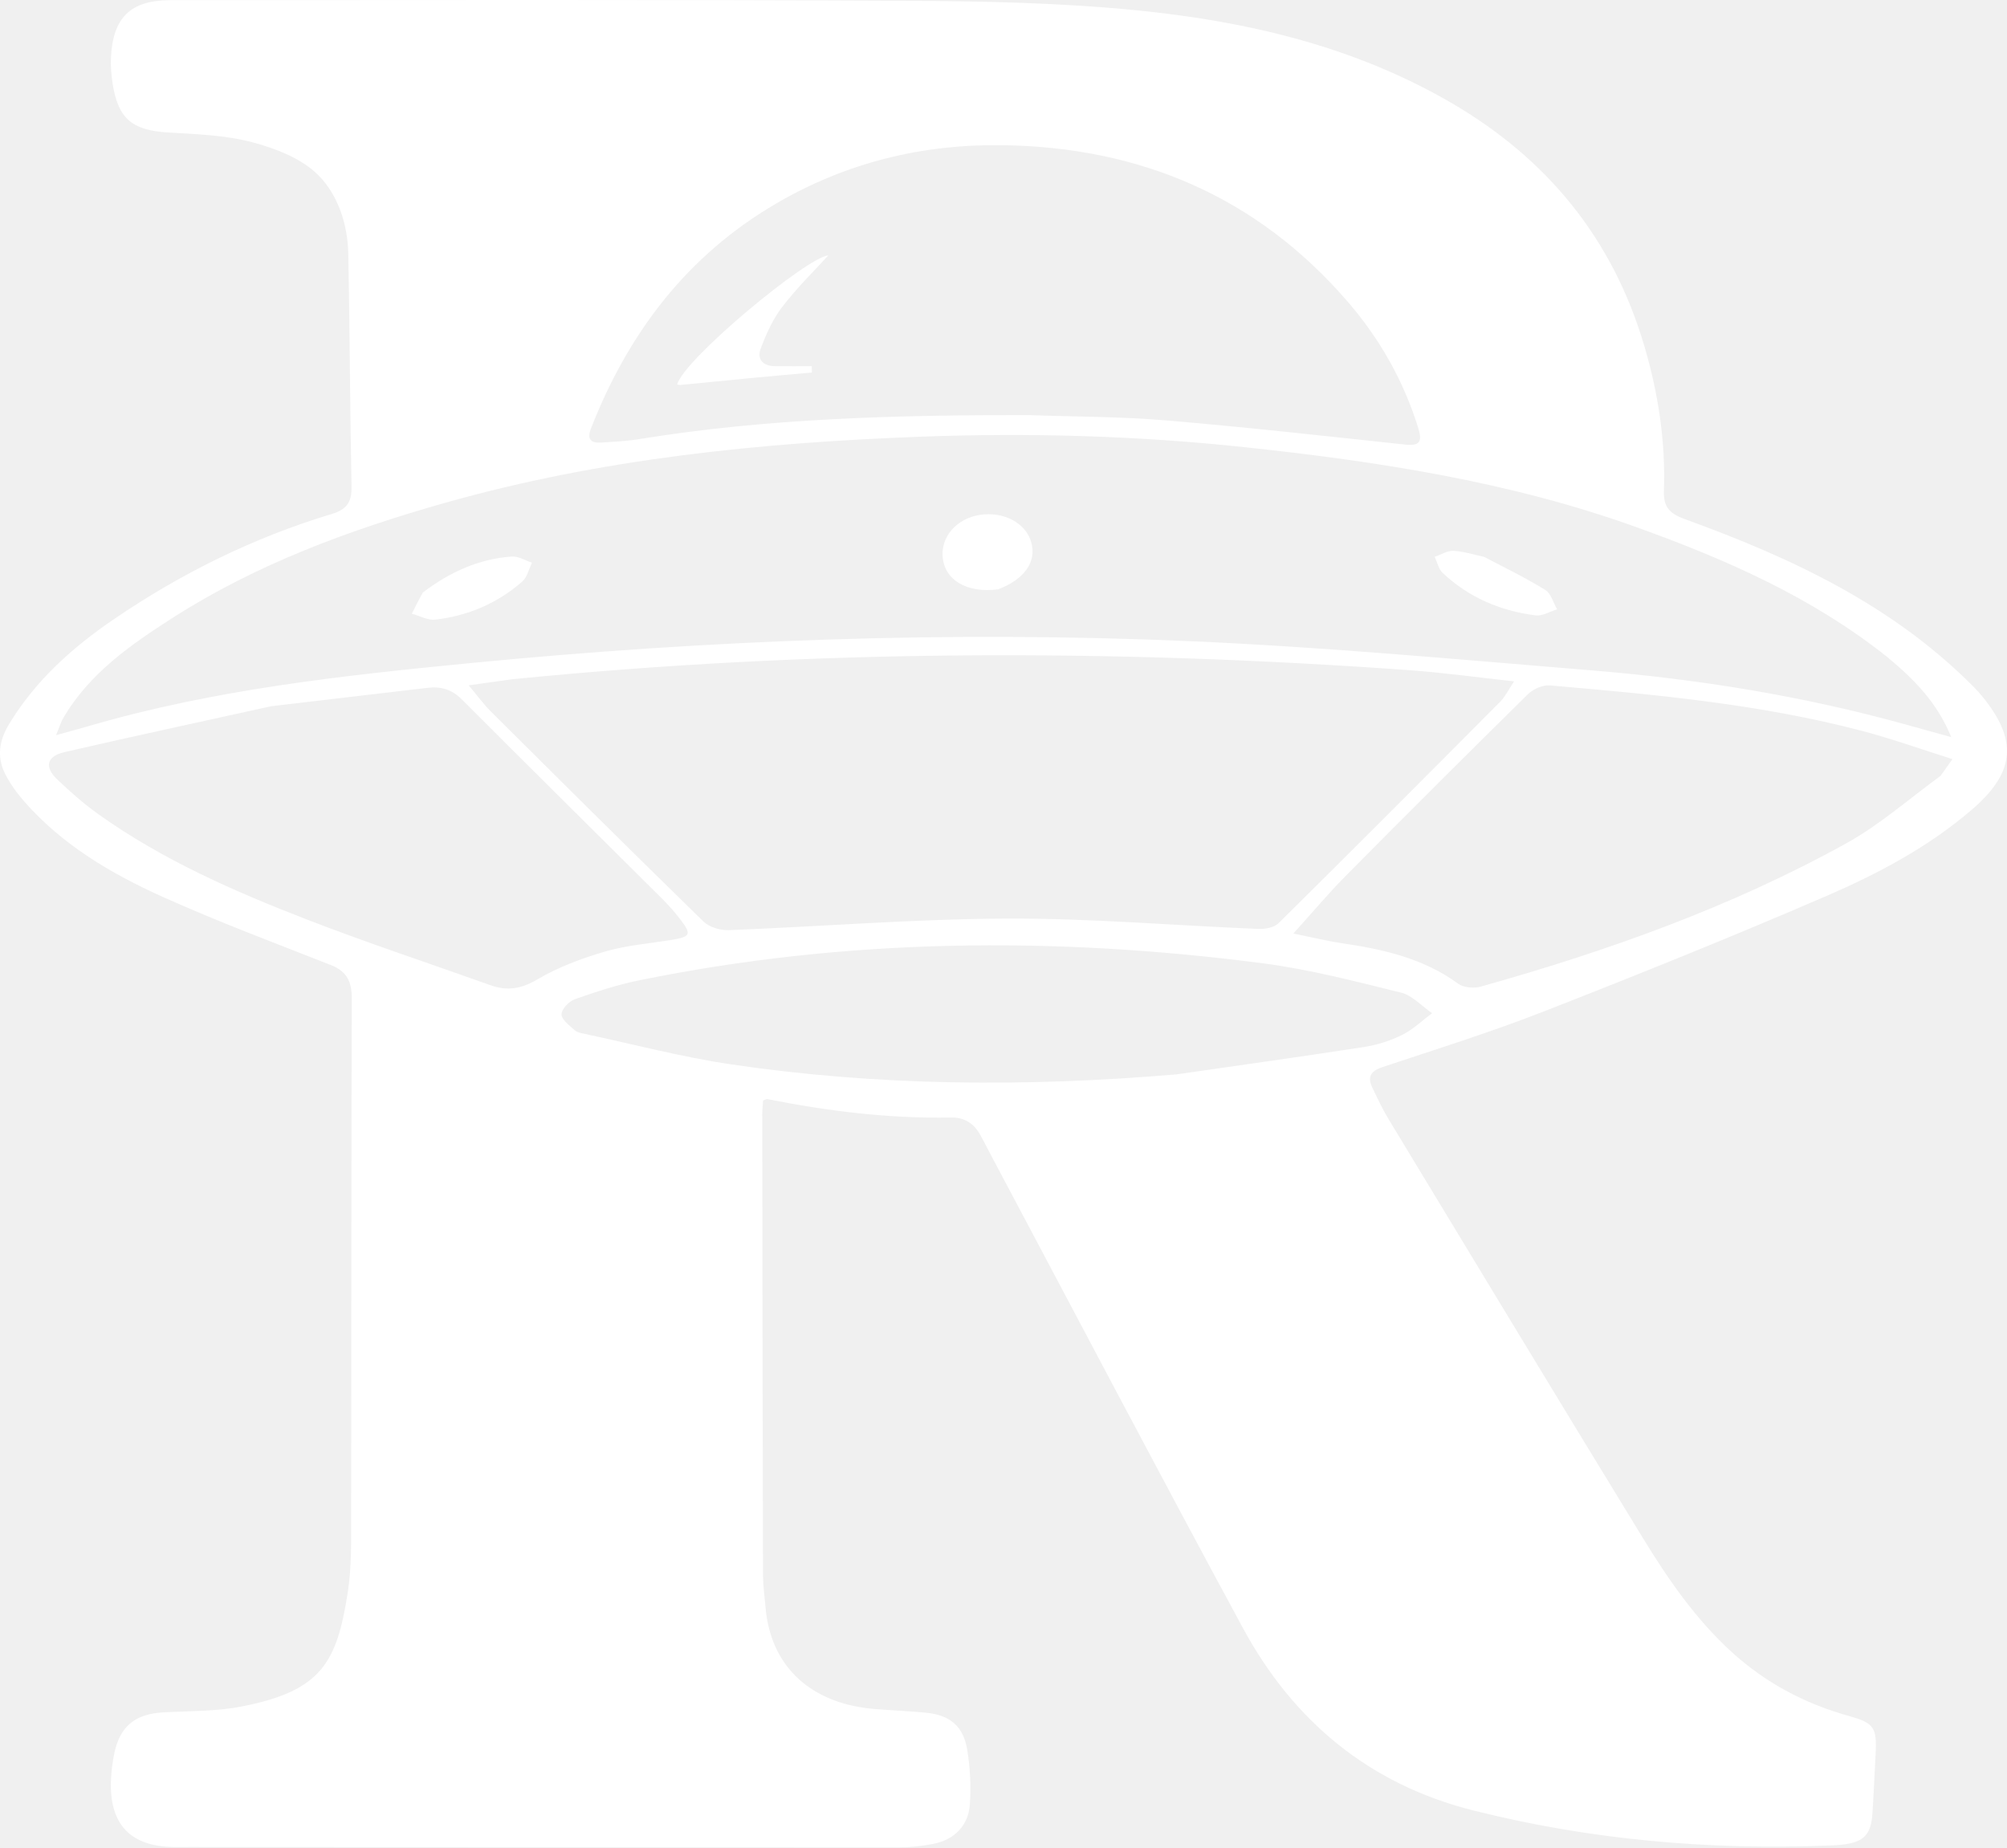
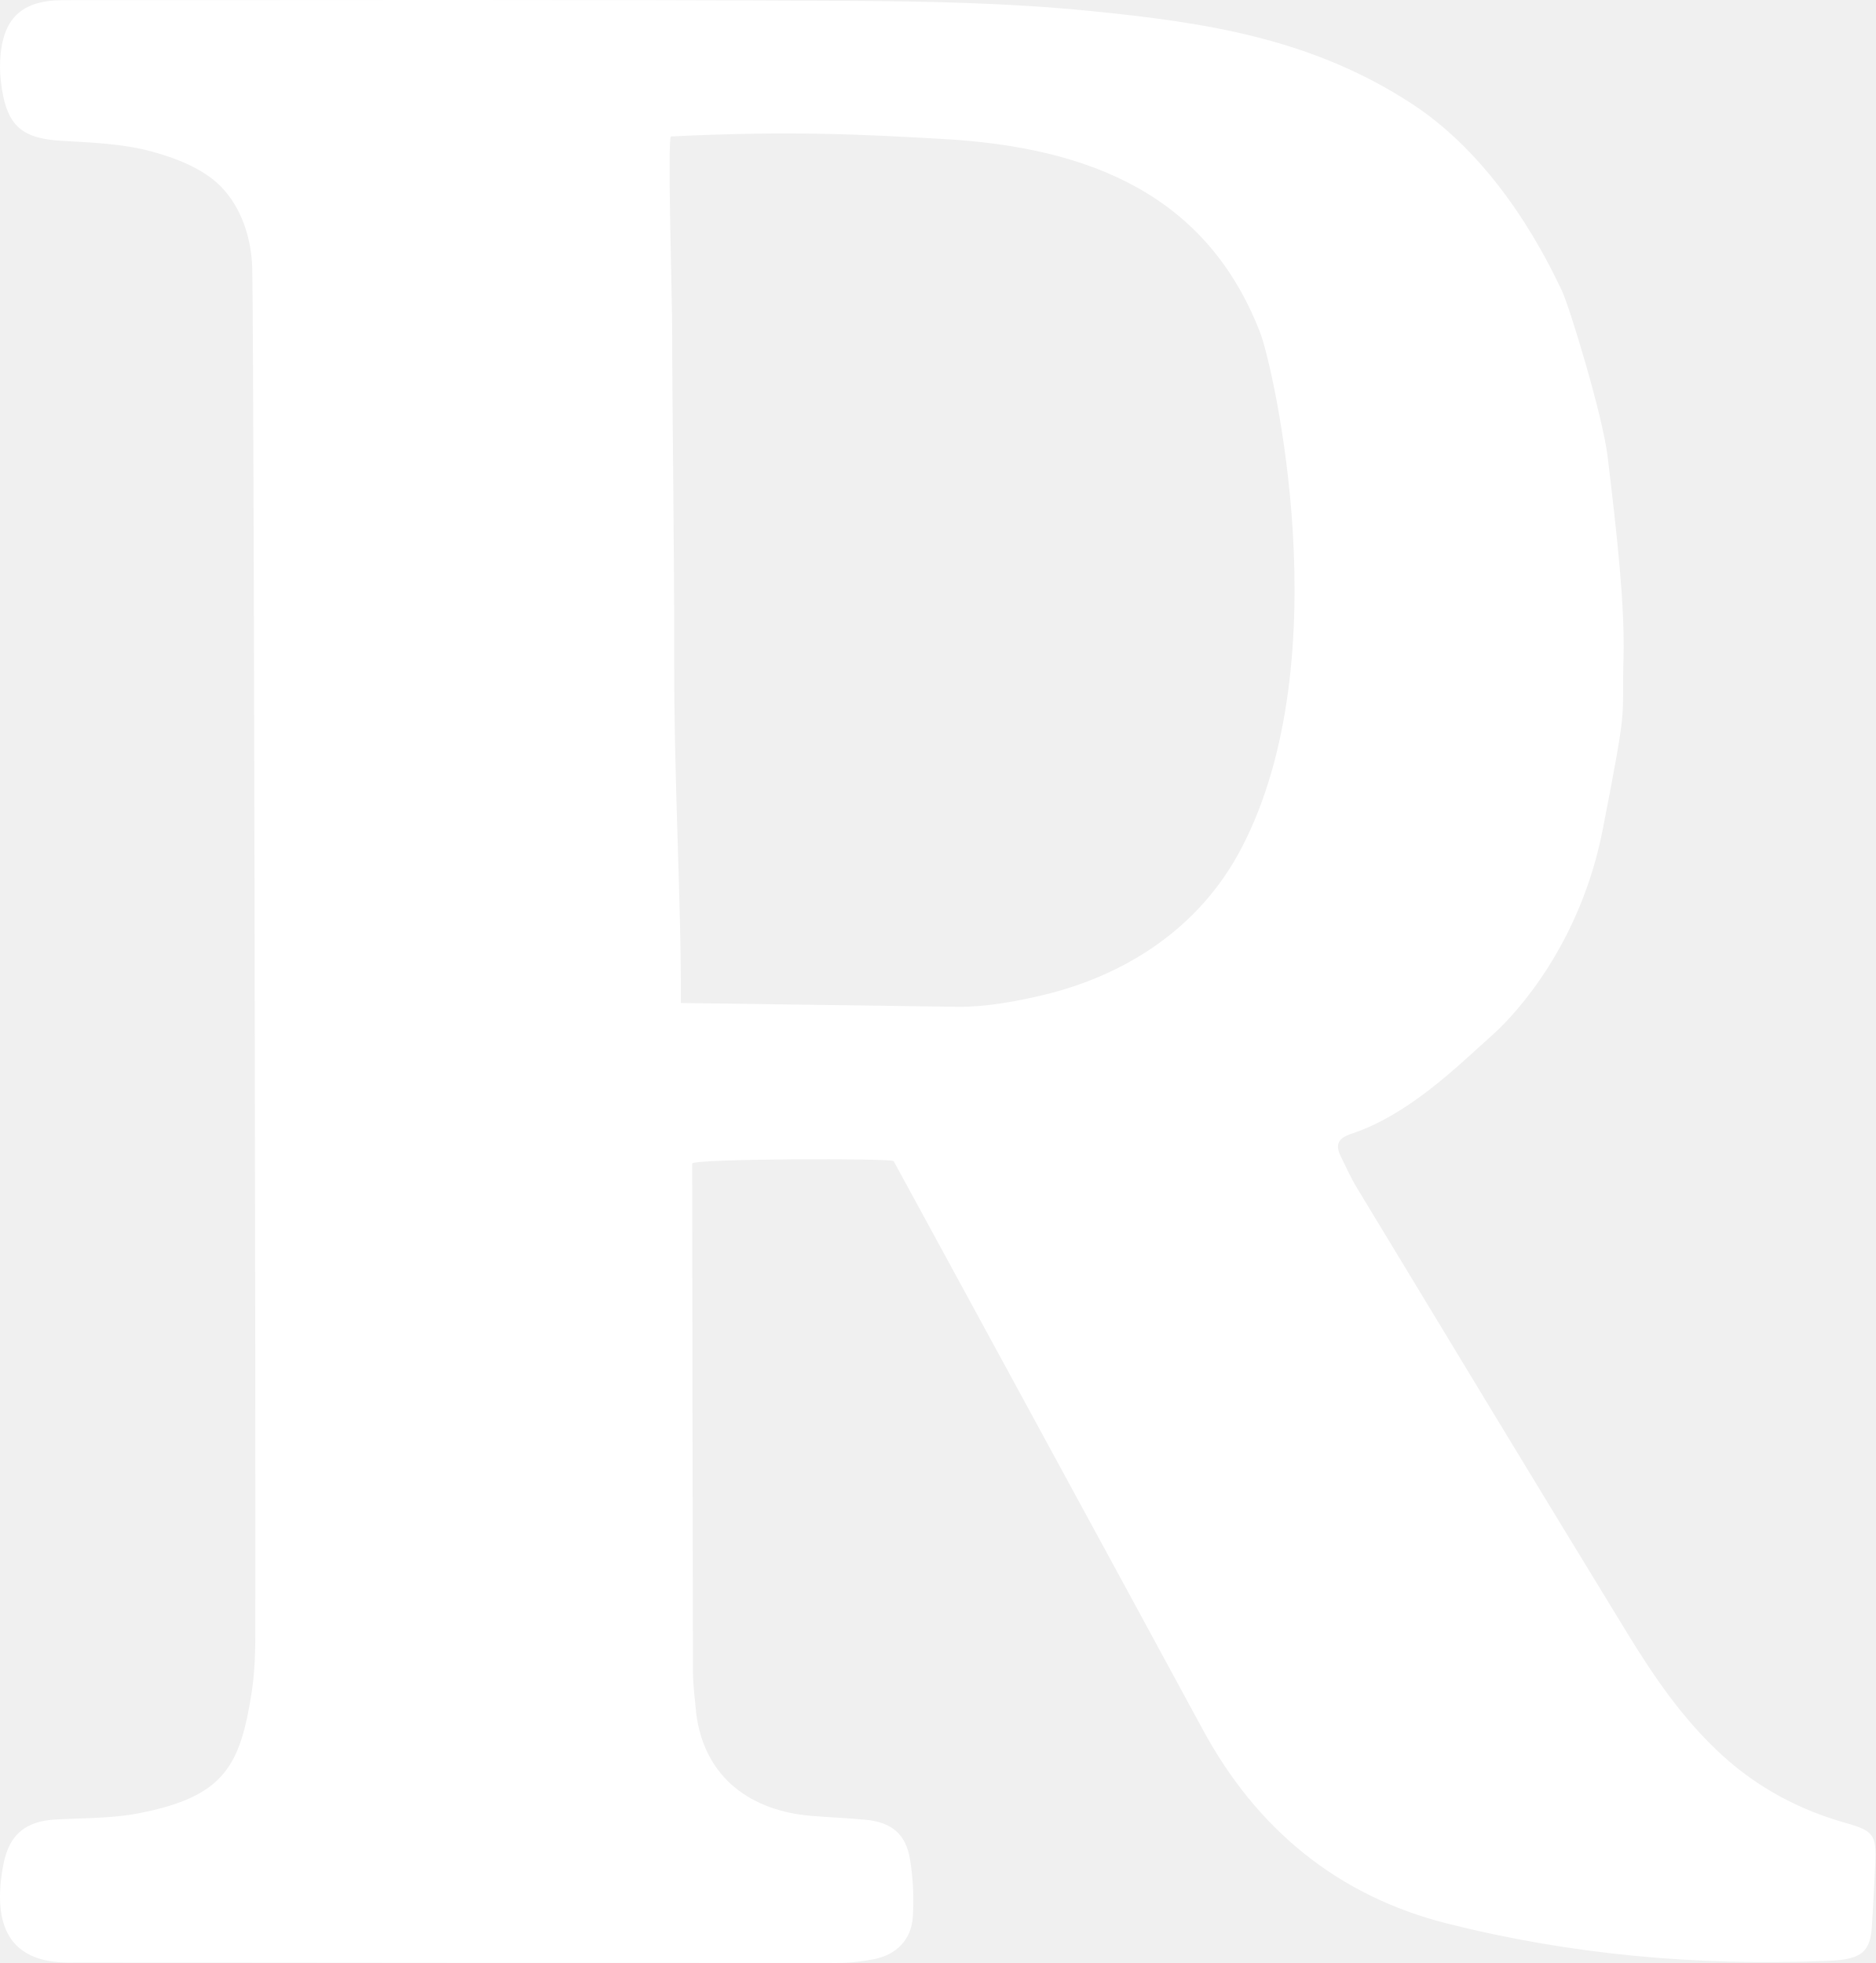
- <svg xmlns="http://www.w3.org/2000/svg" version="1.1" id="Layer_1" x="0px" y="0px" enable-background="new 0 0 1611 594" xml:space="preserve" viewBox="10.7 8.94 623.72 574.14">
-   <path fill="transparent" opacity="1" stroke="none" d=" M329.999,137.946   C289.343,137.894 249.256,138.928 209.499,145.383   C205.567,146.022 201.556,146.23 197.571,146.477   C194.233,146.684 193.038,145.454 194.41,141.953   C206.005,112.377 224.236,88.318 252.029,72.124   C273.71,59.49 297.191,53.71 322.177,54.058   C365.021,54.656 401.325,70.025 429.564,102.736   C439.54,114.292 446.994,127.45 451.513,142.169   C452.761,146.235 451.846,147.584 447.423,147.111   C422.602,144.456 397.788,141.672 372.916,139.581   C358.831,138.396 344.641,138.453 329.999,137.946  M246.815,126.204   C252.217,125.701 257.619,125.199 263.022,124.697   C263.002,124.045 262.983,123.394 262.964,122.742   C259.144,122.742 255.324,122.765 251.504,122.736   C247.872,122.708 245.855,120.615 247.088,117.332   C248.803,112.766 250.876,108.111 253.819,104.281   C258.409,98.309 263.858,92.997 268.124,88.305   C261.538,88.841 223.542,120.298 221.138,128.396   C221.459,128.46 221.788,128.607 222.1,128.576   C230.034,127.803 237.967,127.01 246.815,126.204  z" />
-   <path fill="transparent" opacity="1" stroke="none" d=" M597.584,213.42   C605.59,220.128 612.634,227.143 617.101,238.023   C611.543,236.486 607.292,235.318 603.045,234.136   C571.008,225.217 538.306,219.972 505.229,217.268   C463.565,213.861 421.898,209.99 380.151,208.188   C305.656,204.973 231.25,207.793 157.019,215.002   C117.051,218.883 77.174,223.245 38.432,234.542   C35.443,235.414 32.434,236.214 28.106,237.416   C29.194,234.837 29.665,233.235 30.49,231.844   C38.574,218.21 51.164,209.417 64.09,201.116   C90.401,184.217 119.437,173.564 149.303,165.128   C197.518,151.508 246.983,146.513 296.861,144.656   C330.542,143.401 364.162,144.343 397.671,147.932   C438.953,152.355 479.869,158.602 519.202,172.752   C547.061,182.775 573.939,194.56 597.584,213.42  M321.263,191.991   C329.119,188.962 332.847,183.545 331.206,177.544   C329.543,171.467 322.583,167.767 315.09,168.978   C308.081,170.11 303.208,175.583 303.633,181.846   C304.125,189.115 311.091,193.387 321.263,191.991  M471.552,181.888   C468.473,181.258 465.408,180.26 462.308,180.135   C460.421,180.059 458.479,181.329 456.562,181.994   C457.37,183.687 457.776,185.806 459.05,187.002   C467.156,194.607 476.976,198.798 487.901,200.187   C490.024,200.456 492.367,198.985 494.609,198.316   C493.419,196.262 492.728,193.405 490.948,192.301   C484.944,188.575 478.554,185.473 471.552,181.888  M141.83,193.34   C140.786,195.451 139.742,197.562 138.699,199.673   C141.129,200.33 143.651,201.778 145.974,201.507   C156.122,200.326 165.29,196.437 173.003,189.671   C174.542,188.322 175.049,185.797 176.032,183.813   C173.942,183.136 171.803,181.755 169.772,181.899   C159.524,182.624 150.5,186.704 141.83,193.34  z" />
-   <path fill="transparent" opacity="1" stroke="none" d=" M95.441,228.327   C111.752,226.408 127.633,224.621 143.5,222.714   C147.76,222.201 151.126,223.189 154.283,226.355   C174.865,246.994 195.606,267.473 216.262,288.037   C218.263,290.028 220.18,292.135 221.9,294.37   C225.739,299.36 225.432,300.041 219.375,301.043   C212.478,302.184 205.4,302.71 198.737,304.657   C191.476,306.778 184.177,309.502 177.695,313.322   C172.698,316.266 168.361,316.994 163.166,315.138   C144.204,308.364 125.067,302.046 106.291,294.791   C83.623,286.032 61.358,276.26 41.404,262.076   C36.831,258.826 32.577,255.064 28.505,251.191   C24.408,247.294 25.187,243.963 30.744,242.682   C52.125,237.753 73.58,233.143 95.441,228.327  z" />
-   <path fill="transparent" opacity="1" stroke="none" d=" M170.148,220.004   C263.301,210.72 356.1,210.535 448.957,217.241   C459.378,217.994 469.749,219.446 481.235,220.692   C479.472,223.331 478.513,225.418 476.992,226.948   C454.095,249.983 431.161,272.983 408.072,295.825   C406.704,297.178 403.919,297.717 401.834,297.633   C375.724,296.576 349.617,294.304 323.519,294.416   C294.752,294.539 265.997,296.887 237.227,298.01   C234.6,298.113 231.158,297.123 229.346,295.356   C207.164,273.734 185.199,251.888 163.233,230.046   C161.053,227.878 159.232,225.35 156.354,221.931   C161.707,221.18 165.704,220.619 170.148,220.004  z" />
-   <path fill="transparent" opacity="1" stroke="none" d=" M613.506,250.318   C603.685,257.46 594.697,265.374 584.464,271.037   C548.61,290.879 510.202,304.528 470.845,315.568   C468.725,316.163 465.55,315.884 463.859,314.652   C453.102,306.812 440.737,303.987 427.951,302.108   C423.266,301.42 418.647,300.275 412.64,299.065   C418.679,292.386 423.561,286.55 428.897,281.164   C447.649,262.236 466.506,243.411 485.494,224.721   C487.145,223.096 490.136,221.757 492.36,221.95   C525.032,224.781 557.715,227.744 589.565,236.136   C598.667,238.534 607.559,241.734 617.467,244.857   C615.77,247.244 614.77,248.651 613.506,250.318  z" />
-   <path fill="transparent" opacity="1" stroke="none" d=" M375.837,342.887   C329.417,346.811 283.518,346.467 237.848,339.716   C222.579,337.458 207.564,333.482 192.441,330.257   C191.313,330.016 189.996,329.762 189.202,329.037   C187.606,327.58 185.186,325.779 185.207,324.148   C185.228,322.524 187.536,320.112 189.344,319.475   C195.91,317.164 202.591,314.977 209.401,313.589   C273.688,300.489 338.385,299.882 403.229,308.324   C417.676,310.205 431.917,313.921 446.096,317.423   C449.627,318.295 452.552,321.624 455.755,323.825   C452.668,326.121 449.823,328.906 446.43,330.582   C442.751,332.4 438.642,333.704 434.581,334.332   C415.179,337.335 395.73,340.032 375.837,342.887  z" />
-   <path fill="#ffffff" opacity="1" stroke="none" d=" M248.758,510.03   C251.193,529.363 265.324,538.655 282.415,540.053   C287.727,540.487 293.061,540.692 298.365,541.204   C305.912,541.934 310.081,545.337 311.302,552.822   C312.205,558.356 312.486,564.111 312.106,569.704   C311.659,576.294 307.289,580.683 300.793,581.967   C297.226,582.672 293.537,583.082 289.904,583.083   C216.577,583.086 143.25,583.01 69.923,582.951   C68.256,582.95 66.59,582.979 64.923,582.964   C51.31,582.841 44.712,576.02 45.176,562.392   C45.272,559.574 45.639,556.734 46.198,553.968   C47.923,545.432 52.719,541.582 61.505,541.106   C69.645,540.665 77.935,540.826 85.874,539.271   C110.733,534.401 115.417,525.514 118.794,503.678   C119.983,495.991 119.813,488.055 119.827,480.233   C119.923,426.569 119.842,372.906 120.021,319.243   C120.039,314.017 118.511,310.827 113.56,308.875   C96.047,301.969 78.383,295.374 61.231,287.651   C45.25,280.455 30.126,271.543 18.315,258.115   C16.031,255.519 13.93,252.633 12.363,249.565   C9.658,244.272 10.386,239.154 13.523,233.974   C21.744,220.398 33.218,210.146 46.126,201.354   C67.049,187.101 89.543,175.985 113.808,168.673   C118.481,167.265 120.044,164.987 119.945,160.154   C119.451,136.001 119.427,111.838 118.927,87.686   C118.739,78.614 115.721,69.527 109.672,63.419   C104.549,58.246 96.51,55.118 89.205,53.172   C80.786,50.929 71.777,50.636 62.988,50.115   C51.818,49.453 47.381,45.893 45.689,34.832   C45.289,32.214 45.059,29.519 45.182,26.879   C45.761,14.434 51.263,9 63.641,8.995   C139.803,8.97 215.966,8.806 292.126,9.18   C316.085,9.298 340.15,9.783 363.963,12.146   C398.087,15.531 431.31,23.283 461.449,40.748   C491.436,58.124 511.889,83.031 521.749,116.597   C526.075,131.326 528.331,146.173 527.796,161.437   C527.622,166.424 529.442,168.512 534.256,170.258   C567.336,182.261 598.933,196.975 624.172,222.527   C624.991,223.356 625.784,224.216 626.525,225.114   C637.982,239.008 636.995,248.987 623.363,260.679   C609.91,272.217 594.388,280.428 578.37,287.361   C549.332,299.928 519.959,311.752 490.486,323.271   C474.061,329.691 457.188,334.977 440.436,340.531   C436.652,341.786 435.532,343.579 437.233,347.075   C438.761,350.216 440.212,353.418 442.017,356.399   C468.336,399.868 494.611,443.365 521.129,486.712   C529.042,499.647 537.63,512.163 548.996,522.482   C559.438,531.962 571.544,538.361 585.044,542.16   C593.029,544.407 594.026,545.618 593.585,554.101   C593.265,560.259 592.998,566.42 592.596,572.572   C592.17,579.097 589.927,581.408 583.444,582.194   C581.958,582.374 580.455,582.43 578.958,582.489   C541.627,583.962 504.74,580.701 468.482,571.57   C436.226,563.447 412.627,543.804 396.988,514.936   C370.648,466.319 344.95,417.354 318.984,368.535   C317.733,366.182 316.551,363.792 315.24,361.474   C313.272,357.992 310.274,356.156 306.227,356.235   C286.981,356.61 268.01,354.268 249.178,350.511   C248.898,350.455 248.557,350.702 247.854,350.94   C247.768,352.247 247.587,353.707 247.588,355.167   C247.641,402.83 247.69,450.493 247.818,498.156   C247.828,501.971 248.396,505.784 248.758,510.03  M597.303,213.2   C573.939,194.56 547.061,182.775 519.202,172.752   C479.869,158.602 438.953,152.355 397.671,147.932   C364.162,144.343 330.542,143.401 296.861,144.656   C246.983,146.513 197.518,151.508 149.303,165.128   C119.437,173.564 90.401,184.217 64.09,201.116   C51.164,209.417 38.574,218.21 30.49,231.844   C29.665,233.235 29.194,234.837 28.106,237.416   C32.434,236.214 35.443,235.414 38.432,234.542   C77.174,223.245 117.051,218.883 157.019,215.002   C231.25,207.793 305.656,204.973 380.151,208.188   C421.898,209.99 463.565,213.861 505.229,217.268   C538.306,219.972 571.008,225.217 603.045,234.136   C607.292,235.318 611.543,236.486 617.101,238.023   C612.634,227.143 605.59,220.128 597.303,213.2  M169.701,220.058   C165.704,220.619 161.707,221.18 156.354,221.931   C159.232,225.35 161.053,227.878 163.233,230.046   C185.199,251.888 207.164,273.734 229.346,295.356   C231.158,297.123 234.6,298.113 237.227,298.01   C265.997,296.887 294.752,294.539 323.519,294.416   C349.617,294.304 375.724,296.576 401.834,297.633   C403.919,297.717 406.704,297.178 408.072,295.825   C431.161,272.983 454.095,249.983 476.992,226.948   C478.513,225.418 479.472,223.331 481.235,220.692   C469.749,219.446 459.378,217.994 448.957,217.241   C356.1,210.535 263.301,210.72 169.701,220.058  M330.499,137.95   C344.641,138.453 358.831,138.396 372.916,139.581   C397.788,141.672 422.602,144.456 447.423,147.111   C451.846,147.584 452.761,146.235 451.513,142.169   C446.994,127.45 439.54,114.292 429.564,102.736   C401.325,70.025 365.021,54.656 322.177,54.058   C297.191,53.71 273.71,59.49 252.029,72.124   C224.236,88.318 206.005,112.377 194.41,141.953   C193.038,145.454 194.233,146.684 197.571,146.477   C201.556,146.23 205.567,146.022 209.499,145.383   C249.256,138.928 289.343,137.894 330.499,137.95  M613.769,250.057   C614.77,248.651 615.77,247.244 617.467,244.857   C607.559,241.734 598.667,238.534 589.565,236.136   C557.715,227.744 525.032,224.781 492.36,221.95   C490.136,221.757 487.145,223.096 485.494,224.721   C466.506,243.411 447.649,262.236 428.897,281.164   C423.561,286.55 418.679,292.386 412.64,299.065   C418.647,300.275 423.266,301.42 427.951,302.108   C440.737,303.987 453.102,306.812 463.859,314.652   C465.55,315.884 468.725,316.163 470.845,315.568   C510.202,304.528 548.61,290.879 584.464,271.037   C594.697,265.374 603.685,257.46 613.769,250.057  M95.007,228.414   C73.58,233.143 52.125,237.753 30.744,242.682   C25.187,243.963 24.408,247.294 28.505,251.191   C32.577,255.064 36.831,258.826 41.404,262.076   C61.358,276.26 83.623,286.032 106.291,294.791   C125.067,302.046 144.204,308.364 163.166,315.138   C168.361,316.994 172.698,316.266 177.695,313.322   C184.177,309.502 191.476,306.778 198.737,304.657   C205.4,302.71 212.478,302.184 219.375,301.043   C225.432,300.041 225.739,299.36 221.9,294.37   C220.18,292.135 218.263,290.028 216.262,288.037   C195.606,267.473 174.865,246.994 154.283,226.355   C151.126,223.189 147.76,222.201 143.5,222.714   C127.633,224.621 111.752,226.408 95.007,228.414  M376.297,342.838   C395.73,340.032 415.179,337.335 434.581,334.332   C438.642,333.704 442.751,332.4 446.43,330.582   C449.823,328.906 452.668,326.121 455.755,323.824   C452.552,321.624 449.627,318.295 446.096,317.423   C431.917,313.921 417.676,310.205 403.229,308.324   C338.385,299.882 273.688,300.489 209.401,313.589   C202.591,314.977 195.91,317.164 189.344,319.475   C187.536,320.112 185.228,322.524 185.207,324.148   C185.186,325.779 187.606,327.58 189.202,329.037   C189.996,329.762 191.313,330.016 192.441,330.257   C207.564,333.482 222.579,337.458 237.848,339.716   C283.518,346.467 329.417,346.811 376.297,342.838  z" />
-   <path fill="#ffffff" opacity="1" stroke="none" d=" M246.357,126.213   C237.967,127.01 230.034,127.803 222.1,128.576   C221.788,128.607 221.459,128.46 221.138,128.394   C223.542,120.298 261.538,88.841 268.124,88.305   C263.858,92.997 258.409,98.309 253.819,104.281   C250.876,108.111 248.803,112.766 247.088,117.332   C245.855,120.615 247.872,122.708 251.504,122.736   C255.324,122.765 259.144,122.742 262.964,122.742   C262.983,123.394 263.002,124.045 263.022,124.697   C257.619,125.199 252.217,125.701 246.357,126.213  z" />
-   <path fill="#ffffff" opacity="1" stroke="none" d=" M142.094,193.097   C150.5,186.704 159.524,182.624 169.772,181.899   C171.803,181.755 173.942,183.136 176.032,183.813   C175.049,185.797 174.542,188.322 173.003,189.671   C165.29,196.437 156.122,200.326 145.974,201.507   C143.651,201.778 141.129,200.33 138.699,199.673   C139.742,197.562 140.786,195.451 142.094,193.097  z" />
-   <path fill="#ffffff" opacity="1" stroke="none" d=" M320.882,192.092   C311.091,193.387 304.125,189.115 303.633,181.846   C303.208,175.583 308.081,170.11 315.09,168.978   C322.583,167.767 329.543,171.467 331.206,177.544   C332.847,183.545 329.119,188.962 320.882,192.092  z" />
-   <path fill="#ffffff" opacity="1" stroke="none" d=" M471.932,182.01   C478.554,185.473 484.944,188.575 490.948,192.301   C492.728,193.405 493.419,196.262 494.609,198.316   C492.367,198.985 490.024,200.456 487.901,200.187   C476.976,198.798 467.156,194.607 459.05,187.002   C457.776,185.806 457.37,183.687 456.562,181.994   C458.479,181.329 460.421,180.059 462.308,180.135   C465.408,180.26 468.473,181.258 471.932,182.01  z" />
+ <svg xmlns="http://www.w3.org/2000/svg" version="1.1" id="Layer_1" x="0px" y="0px" enable-background="new 0 0 1611 594" viewBox="45.15 8.94 548.52 574.15">
+   <ellipse fill="transparent" stroke="none" cx="313.442" cy="176.676" rx="146.292" ry="146.985" />
+   <path fill="#ffffff" opacity="1" stroke="none" d="M 248.758 510.03 C 251.193 529.363 265.324 538.655 282.415 540.053 C 287.727 540.487 293.061 540.692 298.365 541.204 C 305.912 541.934 310.081 545.337 311.302 552.822 C 312.205 558.356 312.486 564.111 312.106 569.704 C 311.659 576.294 307.289 580.683 300.793 581.967 C 297.226 582.672 293.537 583.082 289.904 583.083 C 216.577 583.086 143.25 583.01 69.923 582.951 C 68.256 582.95 66.59 582.979 64.923 582.964 C 51.31 582.841 44.712 576.02 45.176 562.392 C 45.272 559.574 45.639 556.734 46.198 553.968 C 47.923 545.432 52.719 541.582 61.505 541.106 C 69.645 540.665 77.935 540.826 85.874 539.271 C 110.733 534.401 115.417 525.514 118.794 503.678 C 119.983 495.991 119.813 488.055 119.827 480.233 C 119.923 426.569 119.427 111.838 118.927 87.686 C 118.739 78.614 115.721 69.527 109.672 63.419 C 104.549 58.246 96.51 55.118 89.205 53.172 C 80.786 50.929 71.777 50.636 62.988 50.115 C 51.818 49.453 47.381 45.893 45.689 34.832 C 45.289 32.214 45.059 29.519 45.182 26.879 C 45.761 14.434 51.263 9 63.641 8.995 C 139.803 8.97 215.966 8.806 292.126 9.18 C 316.085 9.298 340.15 9.783 363.963 12.146 C 398.087 15.531 428.757 20.224 457.956 39.219 C 484.201 56.292 498.284 86.371 501.917 93.904 C 504.072 98.372 513.831 130.225 515.308 142.44 C 518.106 165.587 520.383 186.156 519.96 201.44 C 519.425 220.769 521.405 212.904 513.902 251.498 C 507.507 284.393 489.214 304.847 481.817 311.479 C 471.323 320.887 457.188 334.977 440.436 340.531 C 436.652 341.786 435.532 343.579 437.233 347.075 C 438.761 350.216 440.212 353.418 442.017 356.399 C 468.336 399.868 494.611 443.365 521.129 486.712 C 529.042 499.647 537.63 512.163 548.996 522.482 C 559.438 531.962 571.544 538.361 585.044 542.16 C 593.029 544.407 594.026 545.618 593.585 554.101 C 593.265 560.259 592.998 566.42 592.596 572.572 C 592.17 579.097 589.927 581.408 583.444 582.194 C 581.958 582.374 580.455 582.43 578.958 582.489 C 541.627 583.962 504.74 580.701 468.482 571.57 C 436.226 563.447 412.627 543.804 396.988 514.936 C 370.648 466.319 307.8 350.9 306.521 348.564 C 306.022 347.653 247.587 347.811 247.588 349.271 C 247.641 396.934 247.69 450.493 247.818 498.156 C 247.828 501.971 248.396 505.784 248.758 510.03 M 325.589 303.418 C 333.374 303.451 342.101 301.915 350.131 300.003 C 373.568 294.422 395.763 280.945 408.262 256.947 C 437.241 201.312 417.37 115.8 413.757 106.393 C 398.265 66.052 363.999 52.046 321.221 49.608 C 297.207 48.239 276.497 47.142 241.387 48.849 C 240.317 48.901 241.697 97.085 241.711 102.188 C 241.809 136.636 242.375 170.107 242.323 201.464 C 242.261 238.766 244.44 273.039 244.267 302.305" />
</svg>
